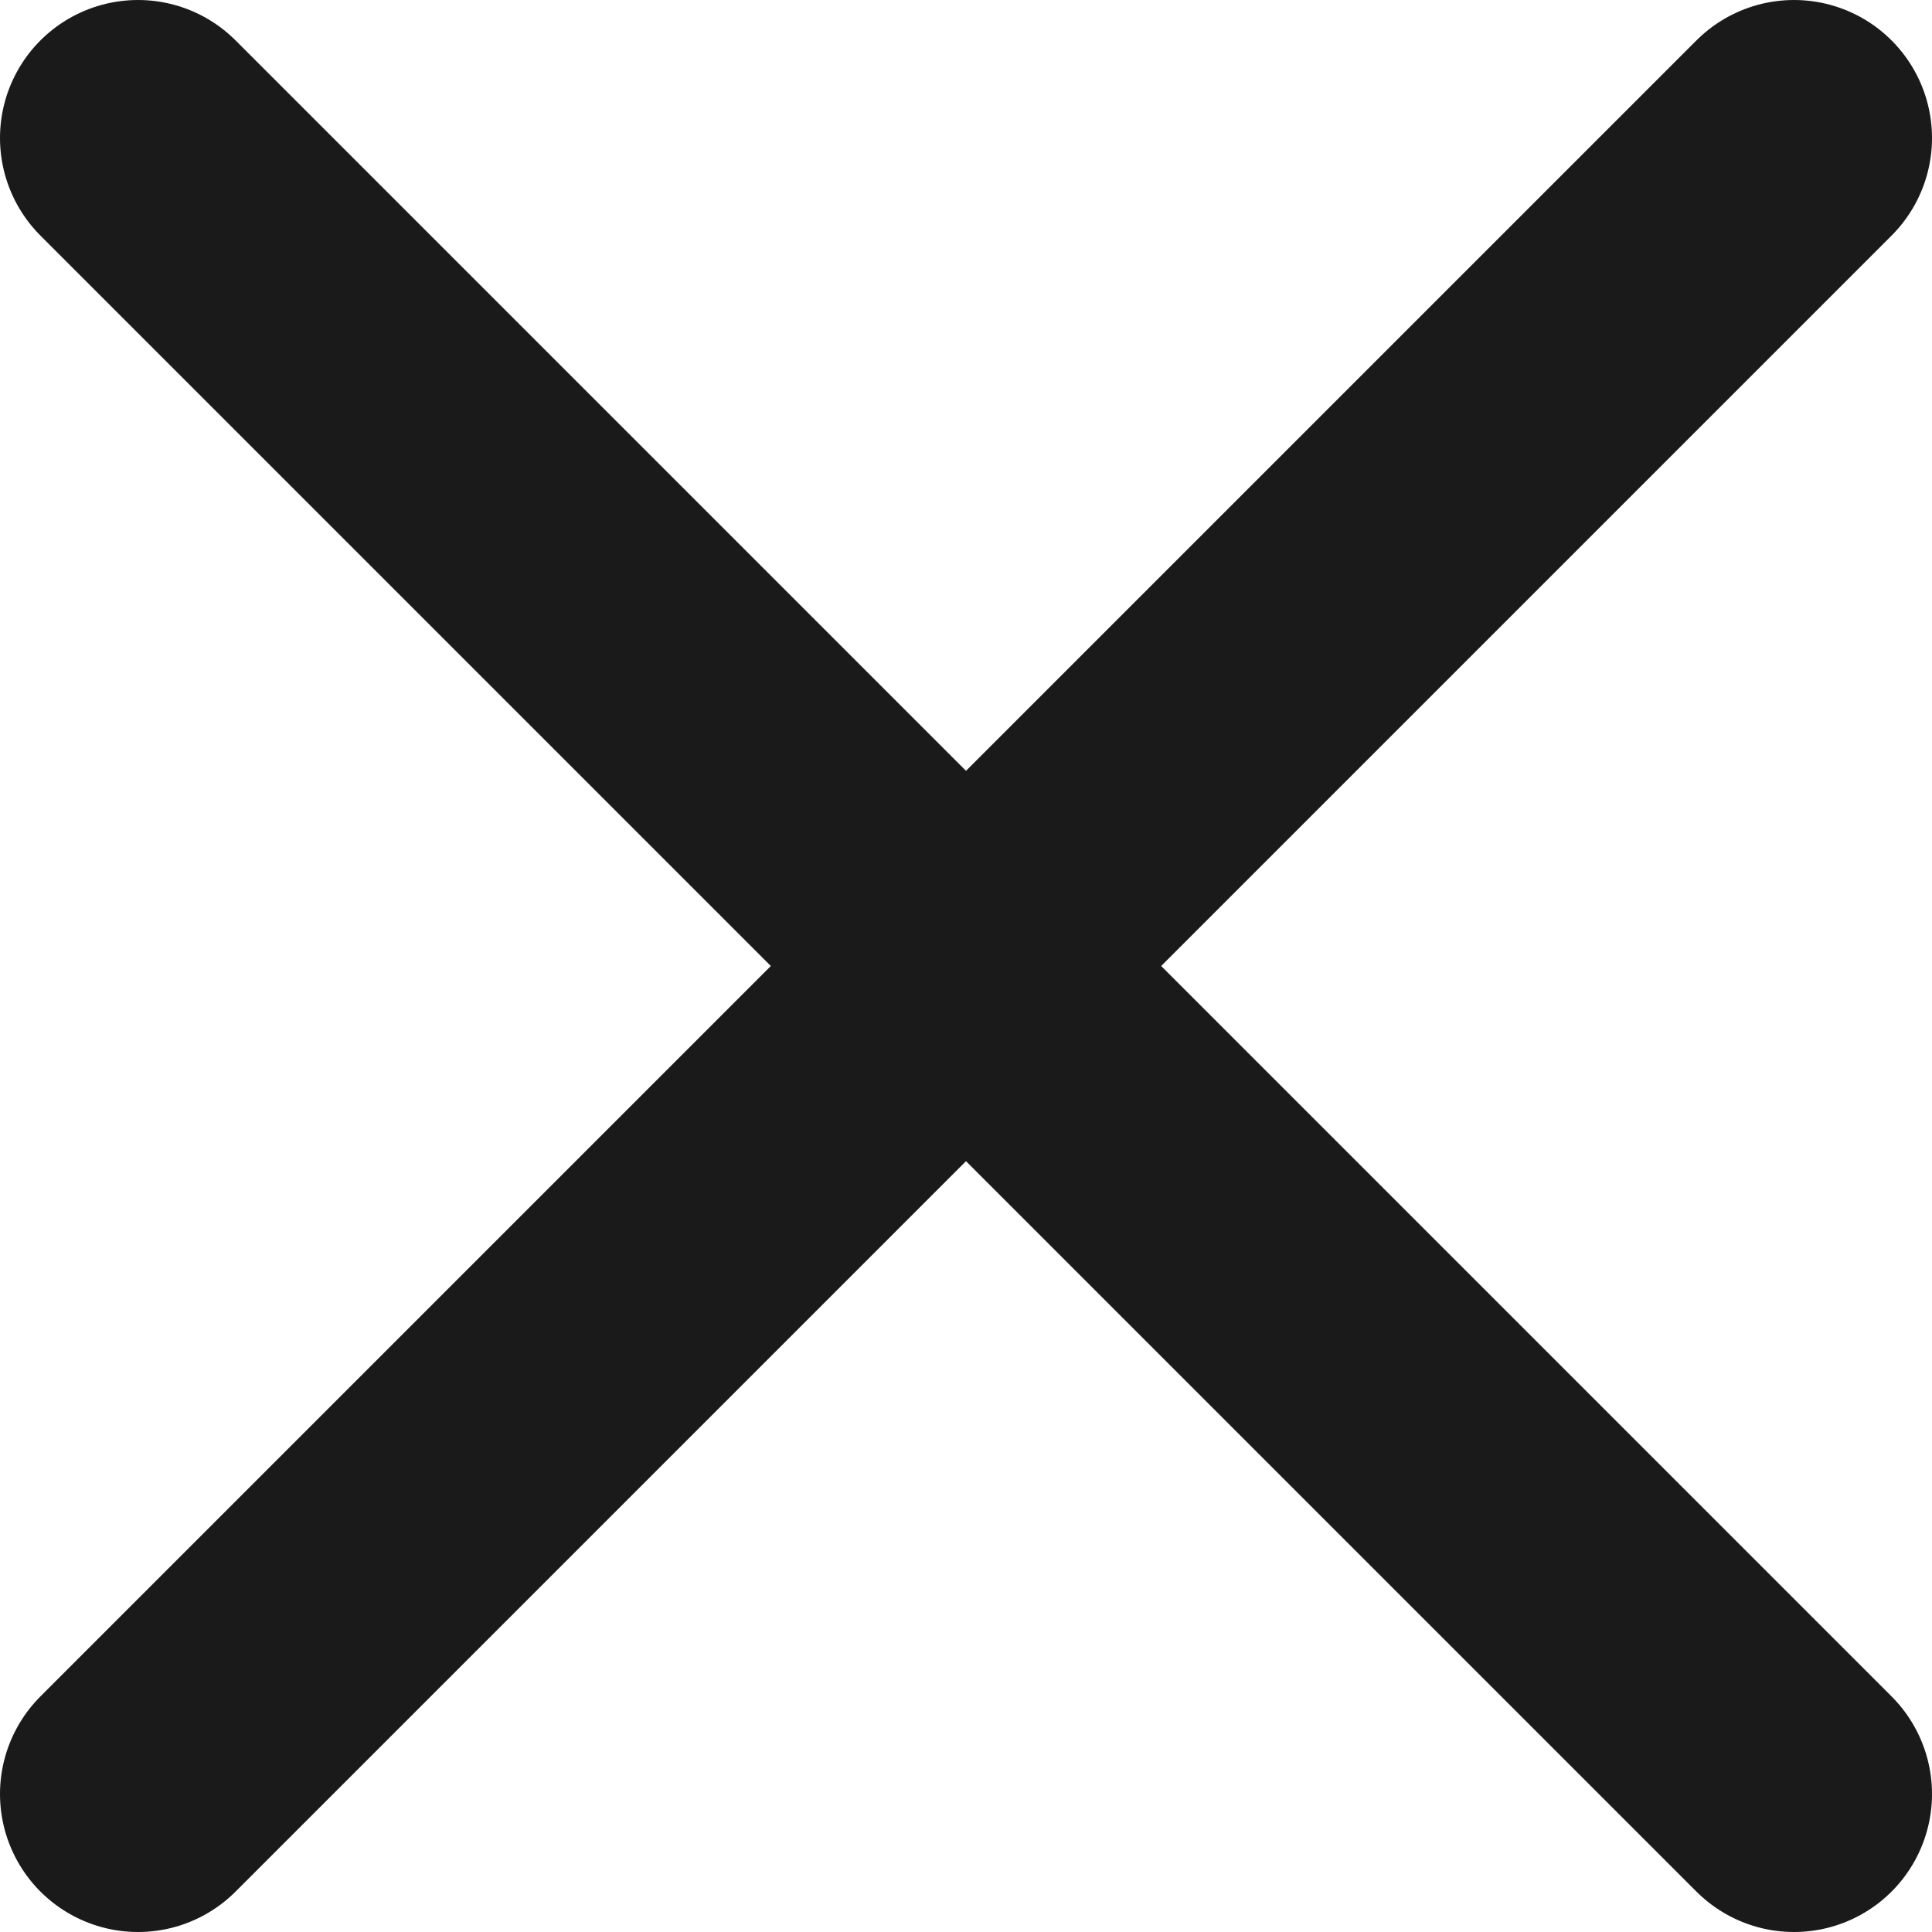
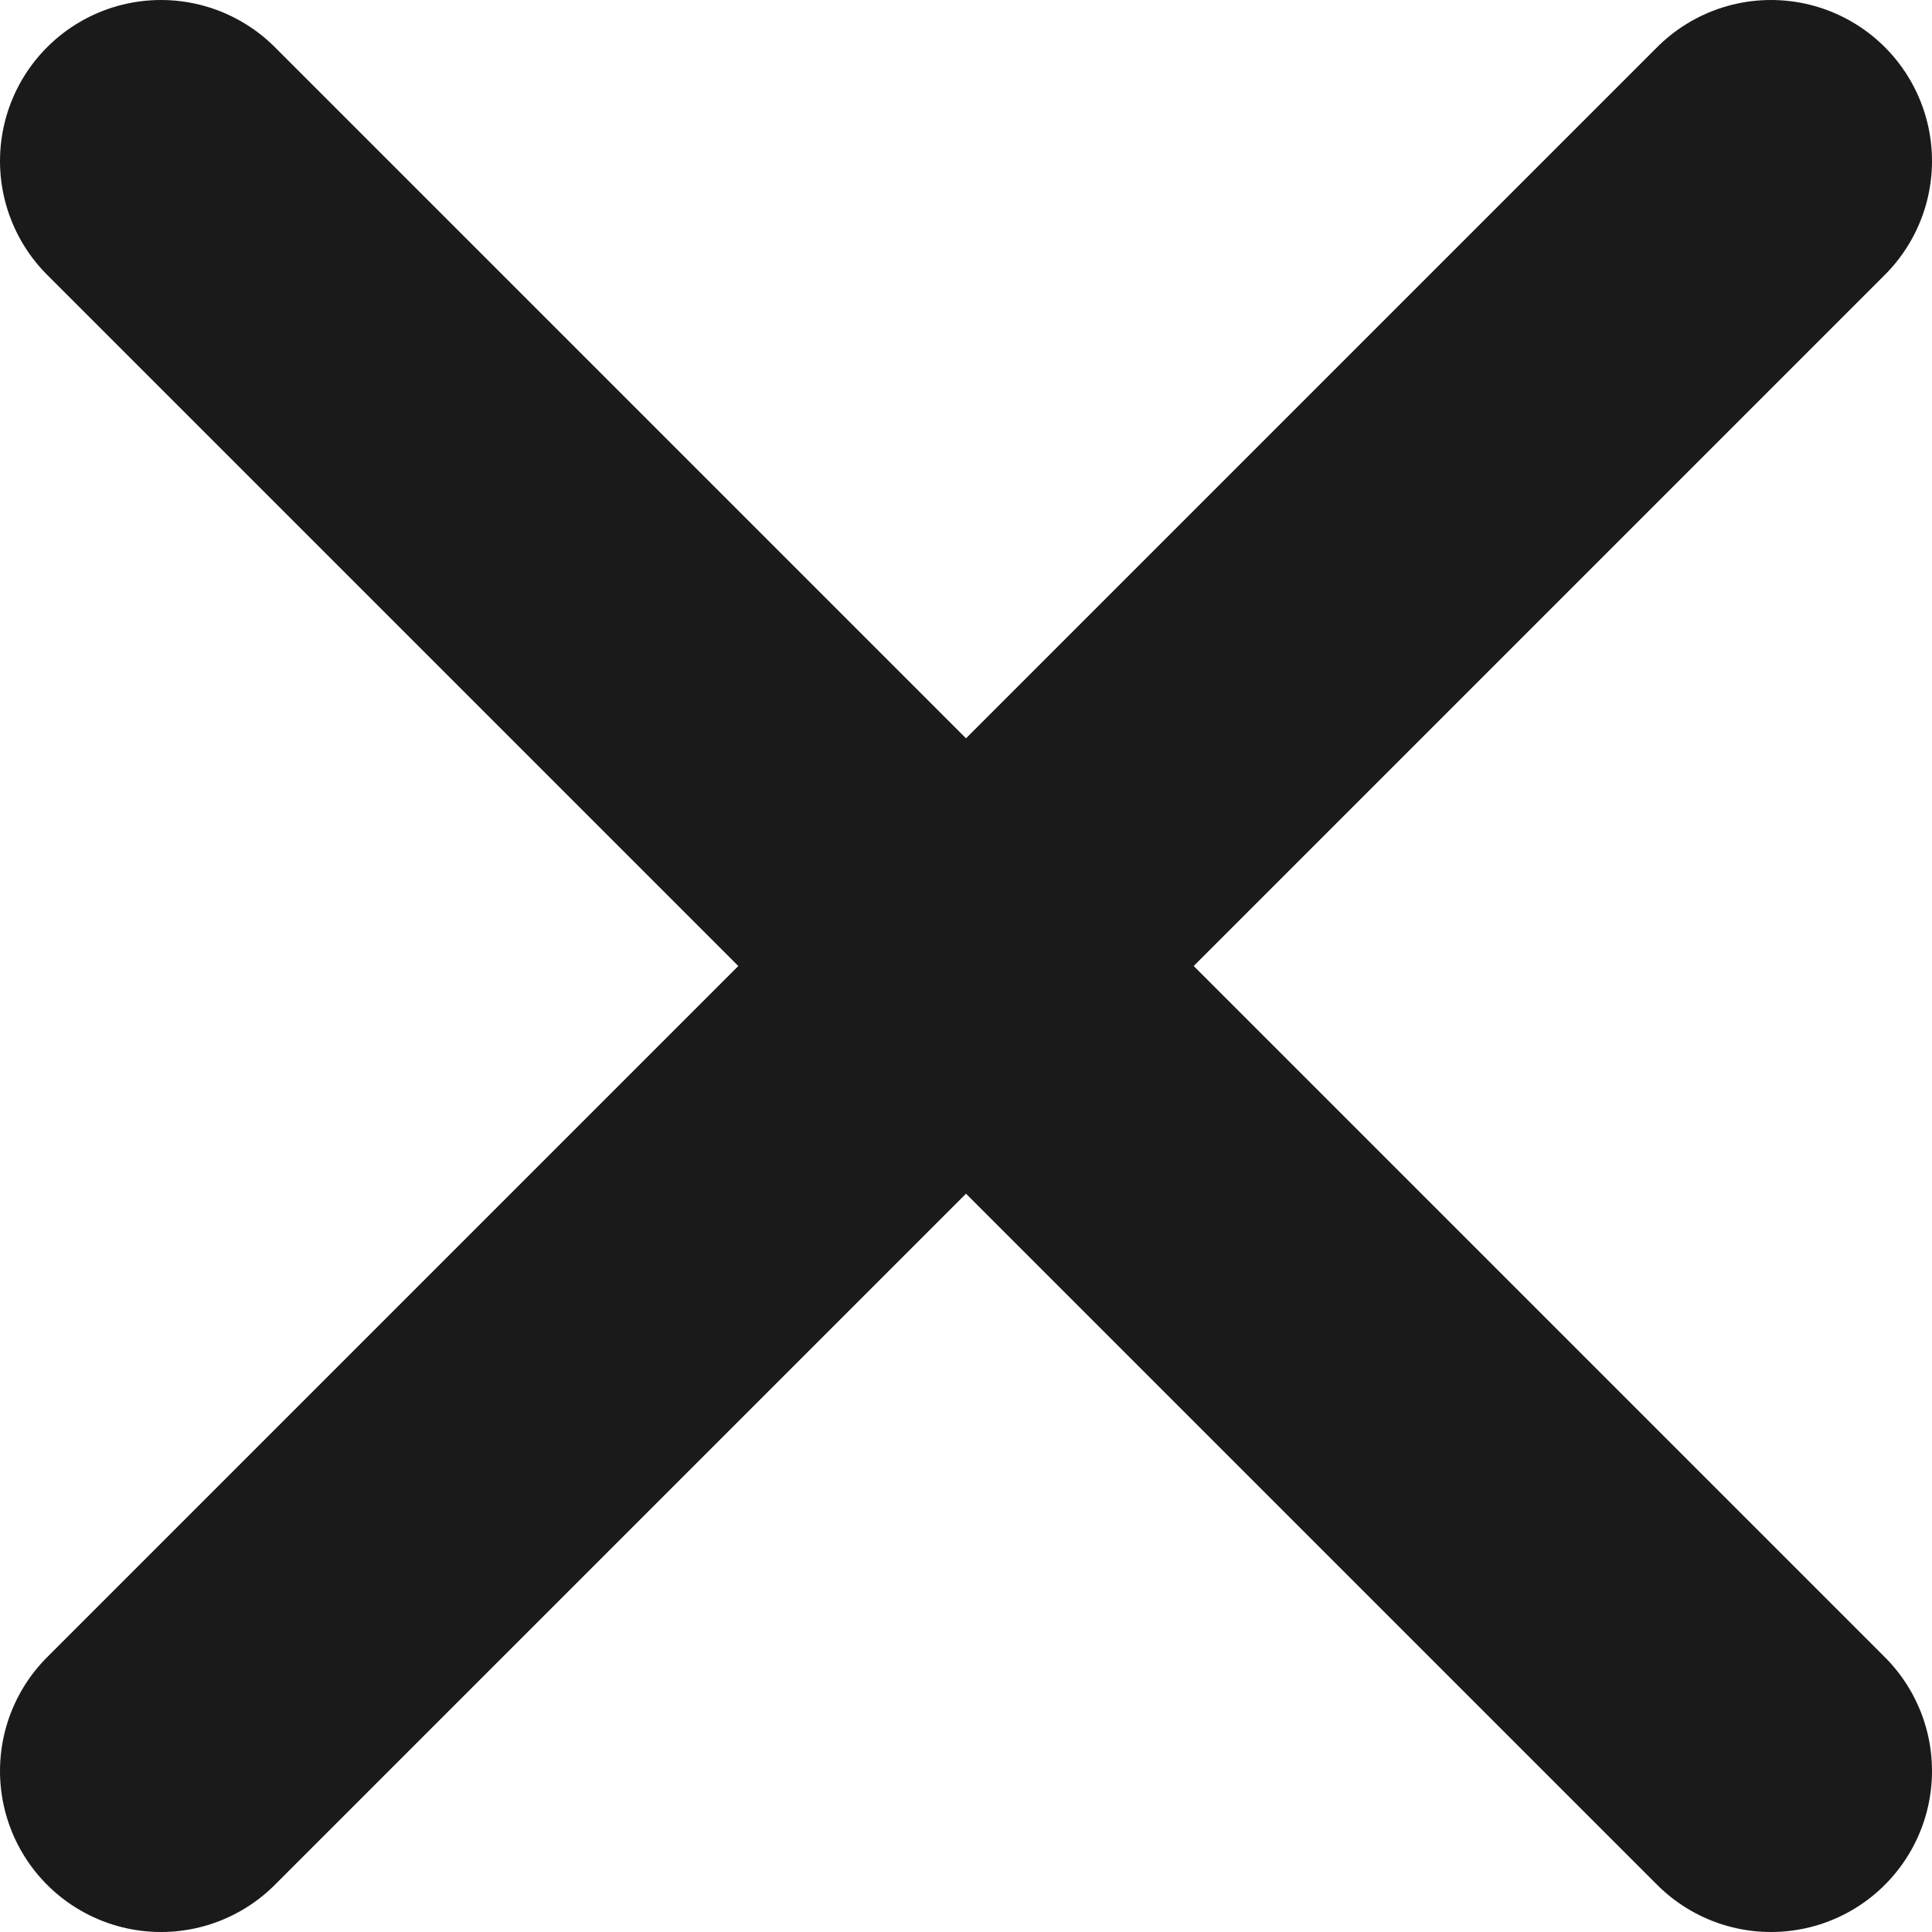
- <svg xmlns="http://www.w3.org/2000/svg" width="14" height="14" viewBox="0 0 14 14" fill="none">
-   <path d="M13 1L1 13M1 1L13 13" stroke="#1A1A1A" stroke-width="2" stroke-linecap="round" stroke-linejoin="round" />
+ <svg xmlns="http://www.w3.org/2000/svg" width="12" height="12" viewBox="0 0 12 12" fill="none">
+   <path d="M11 1L1 11M1 1L11 11" stroke="#1A1A1A" stroke-width="2" stroke-linecap="round" stroke-linejoin="round" />
</svg>
